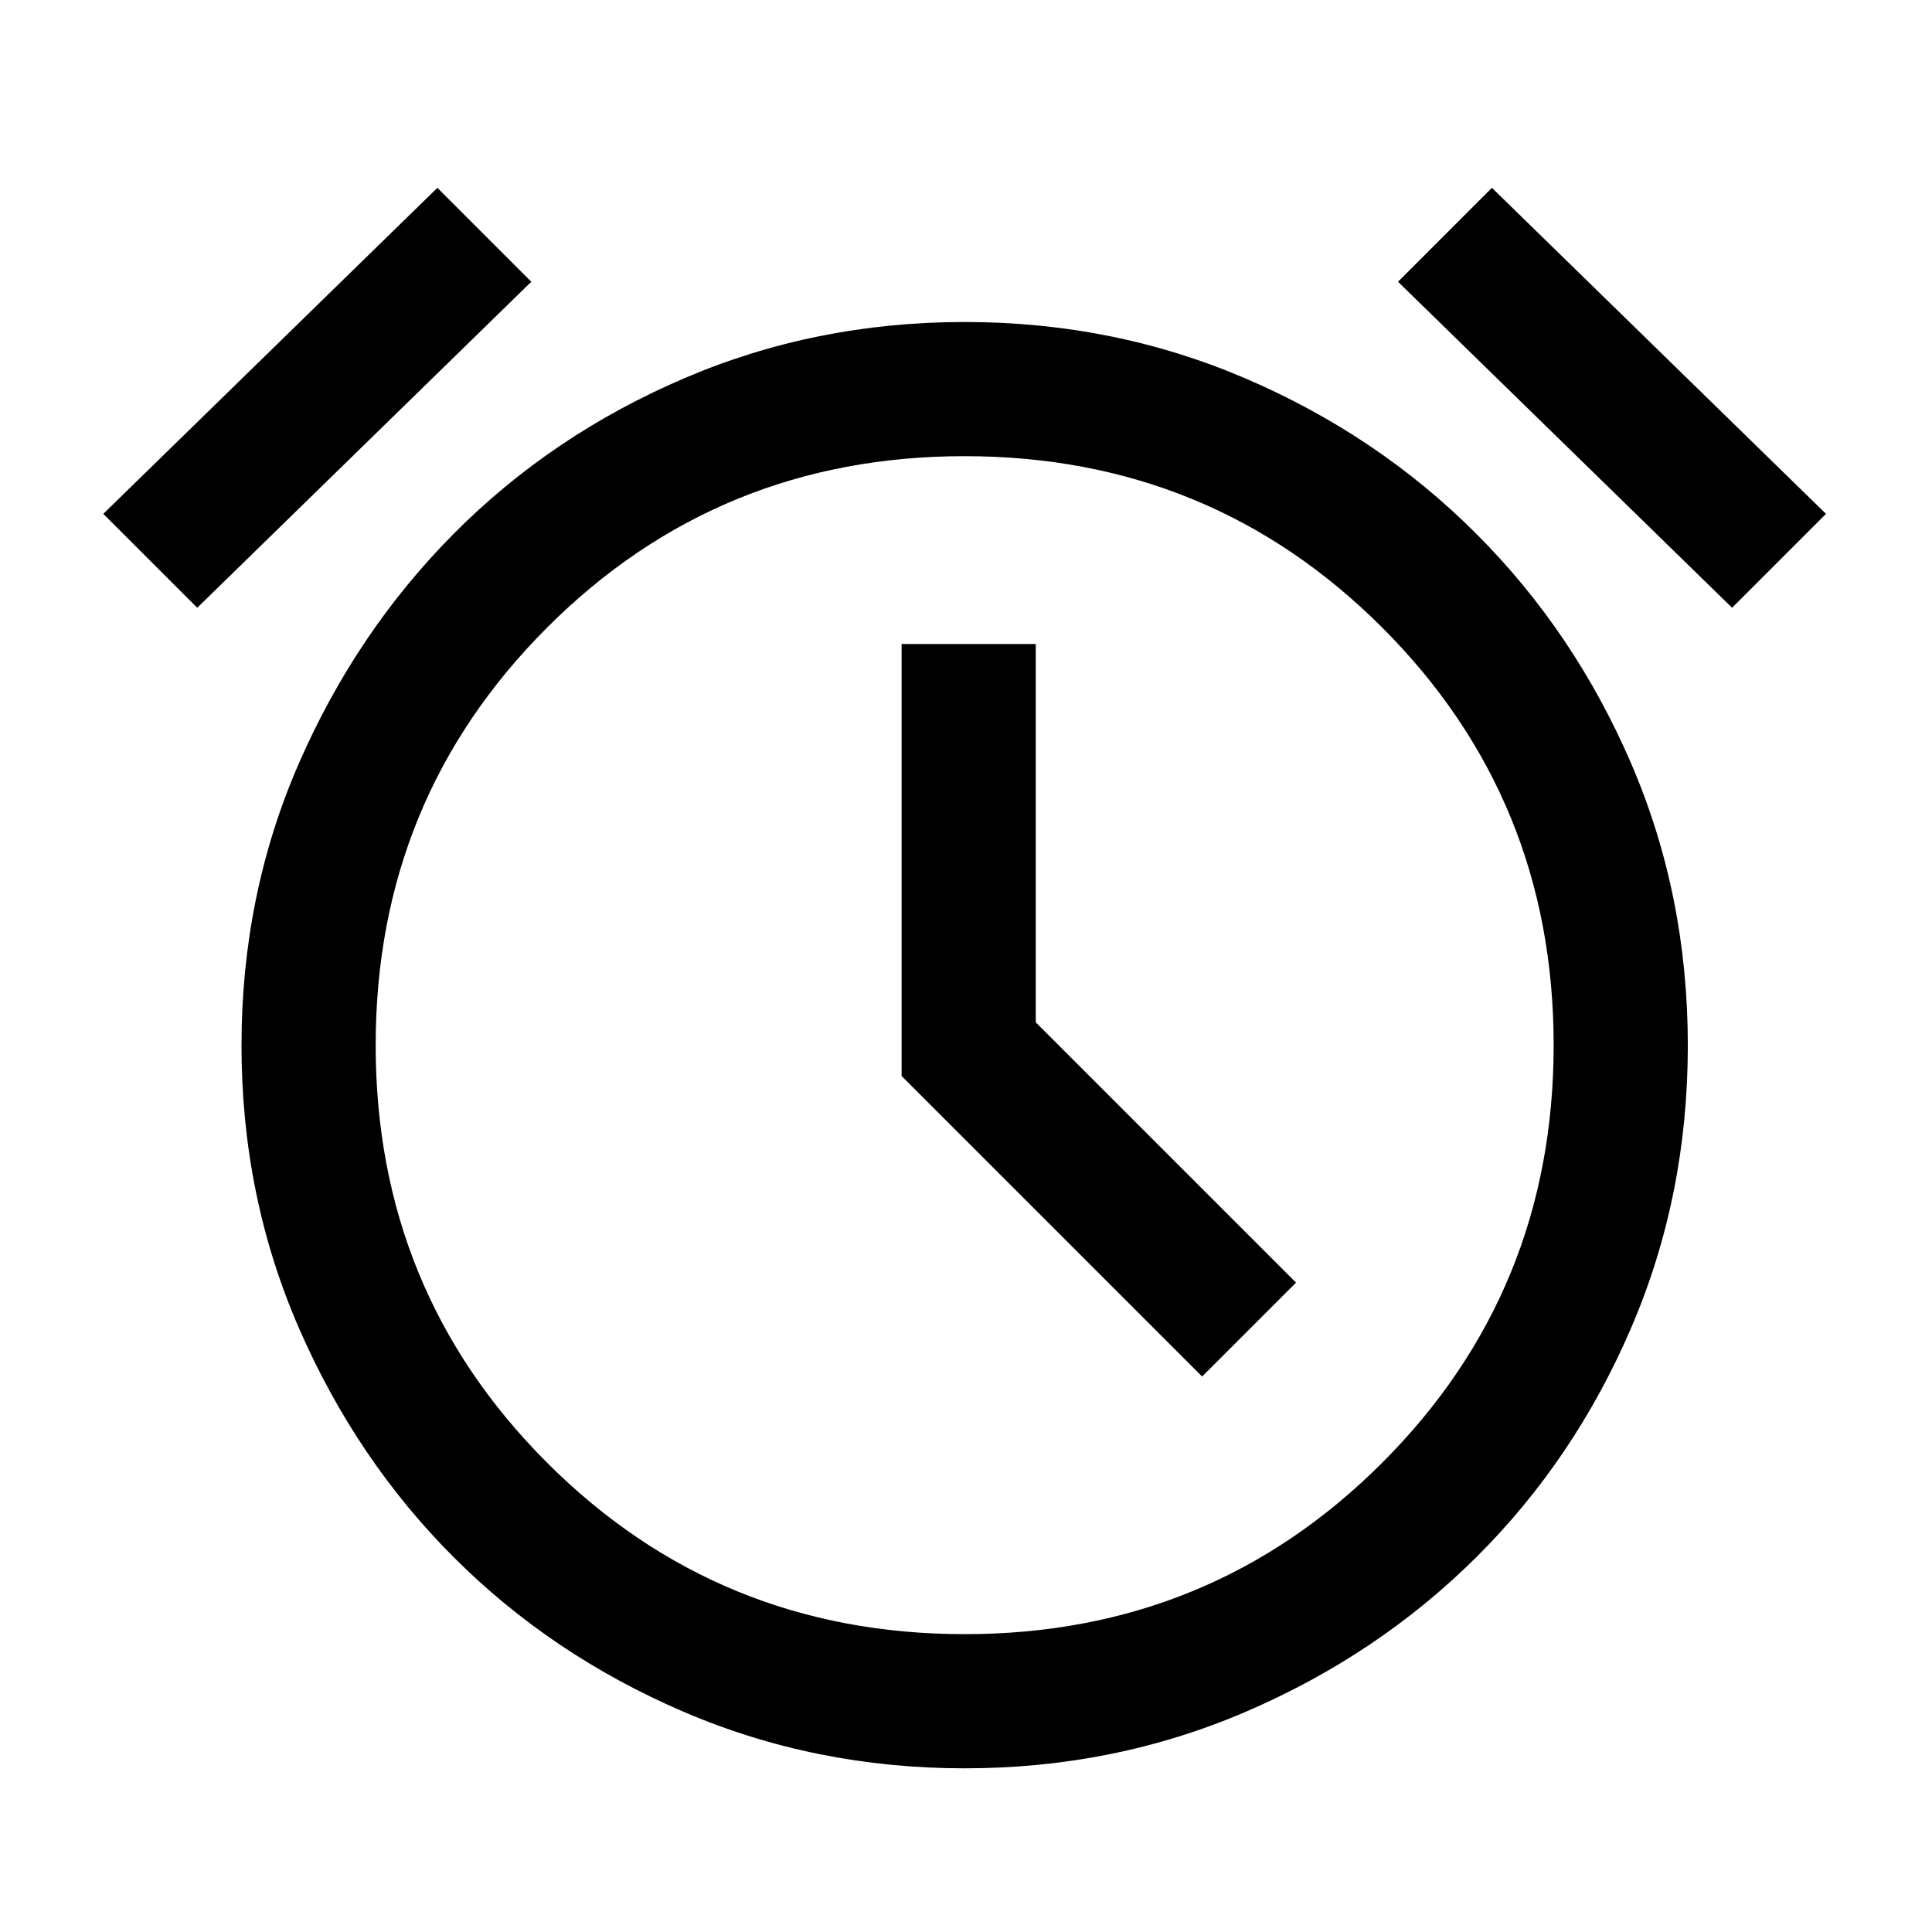
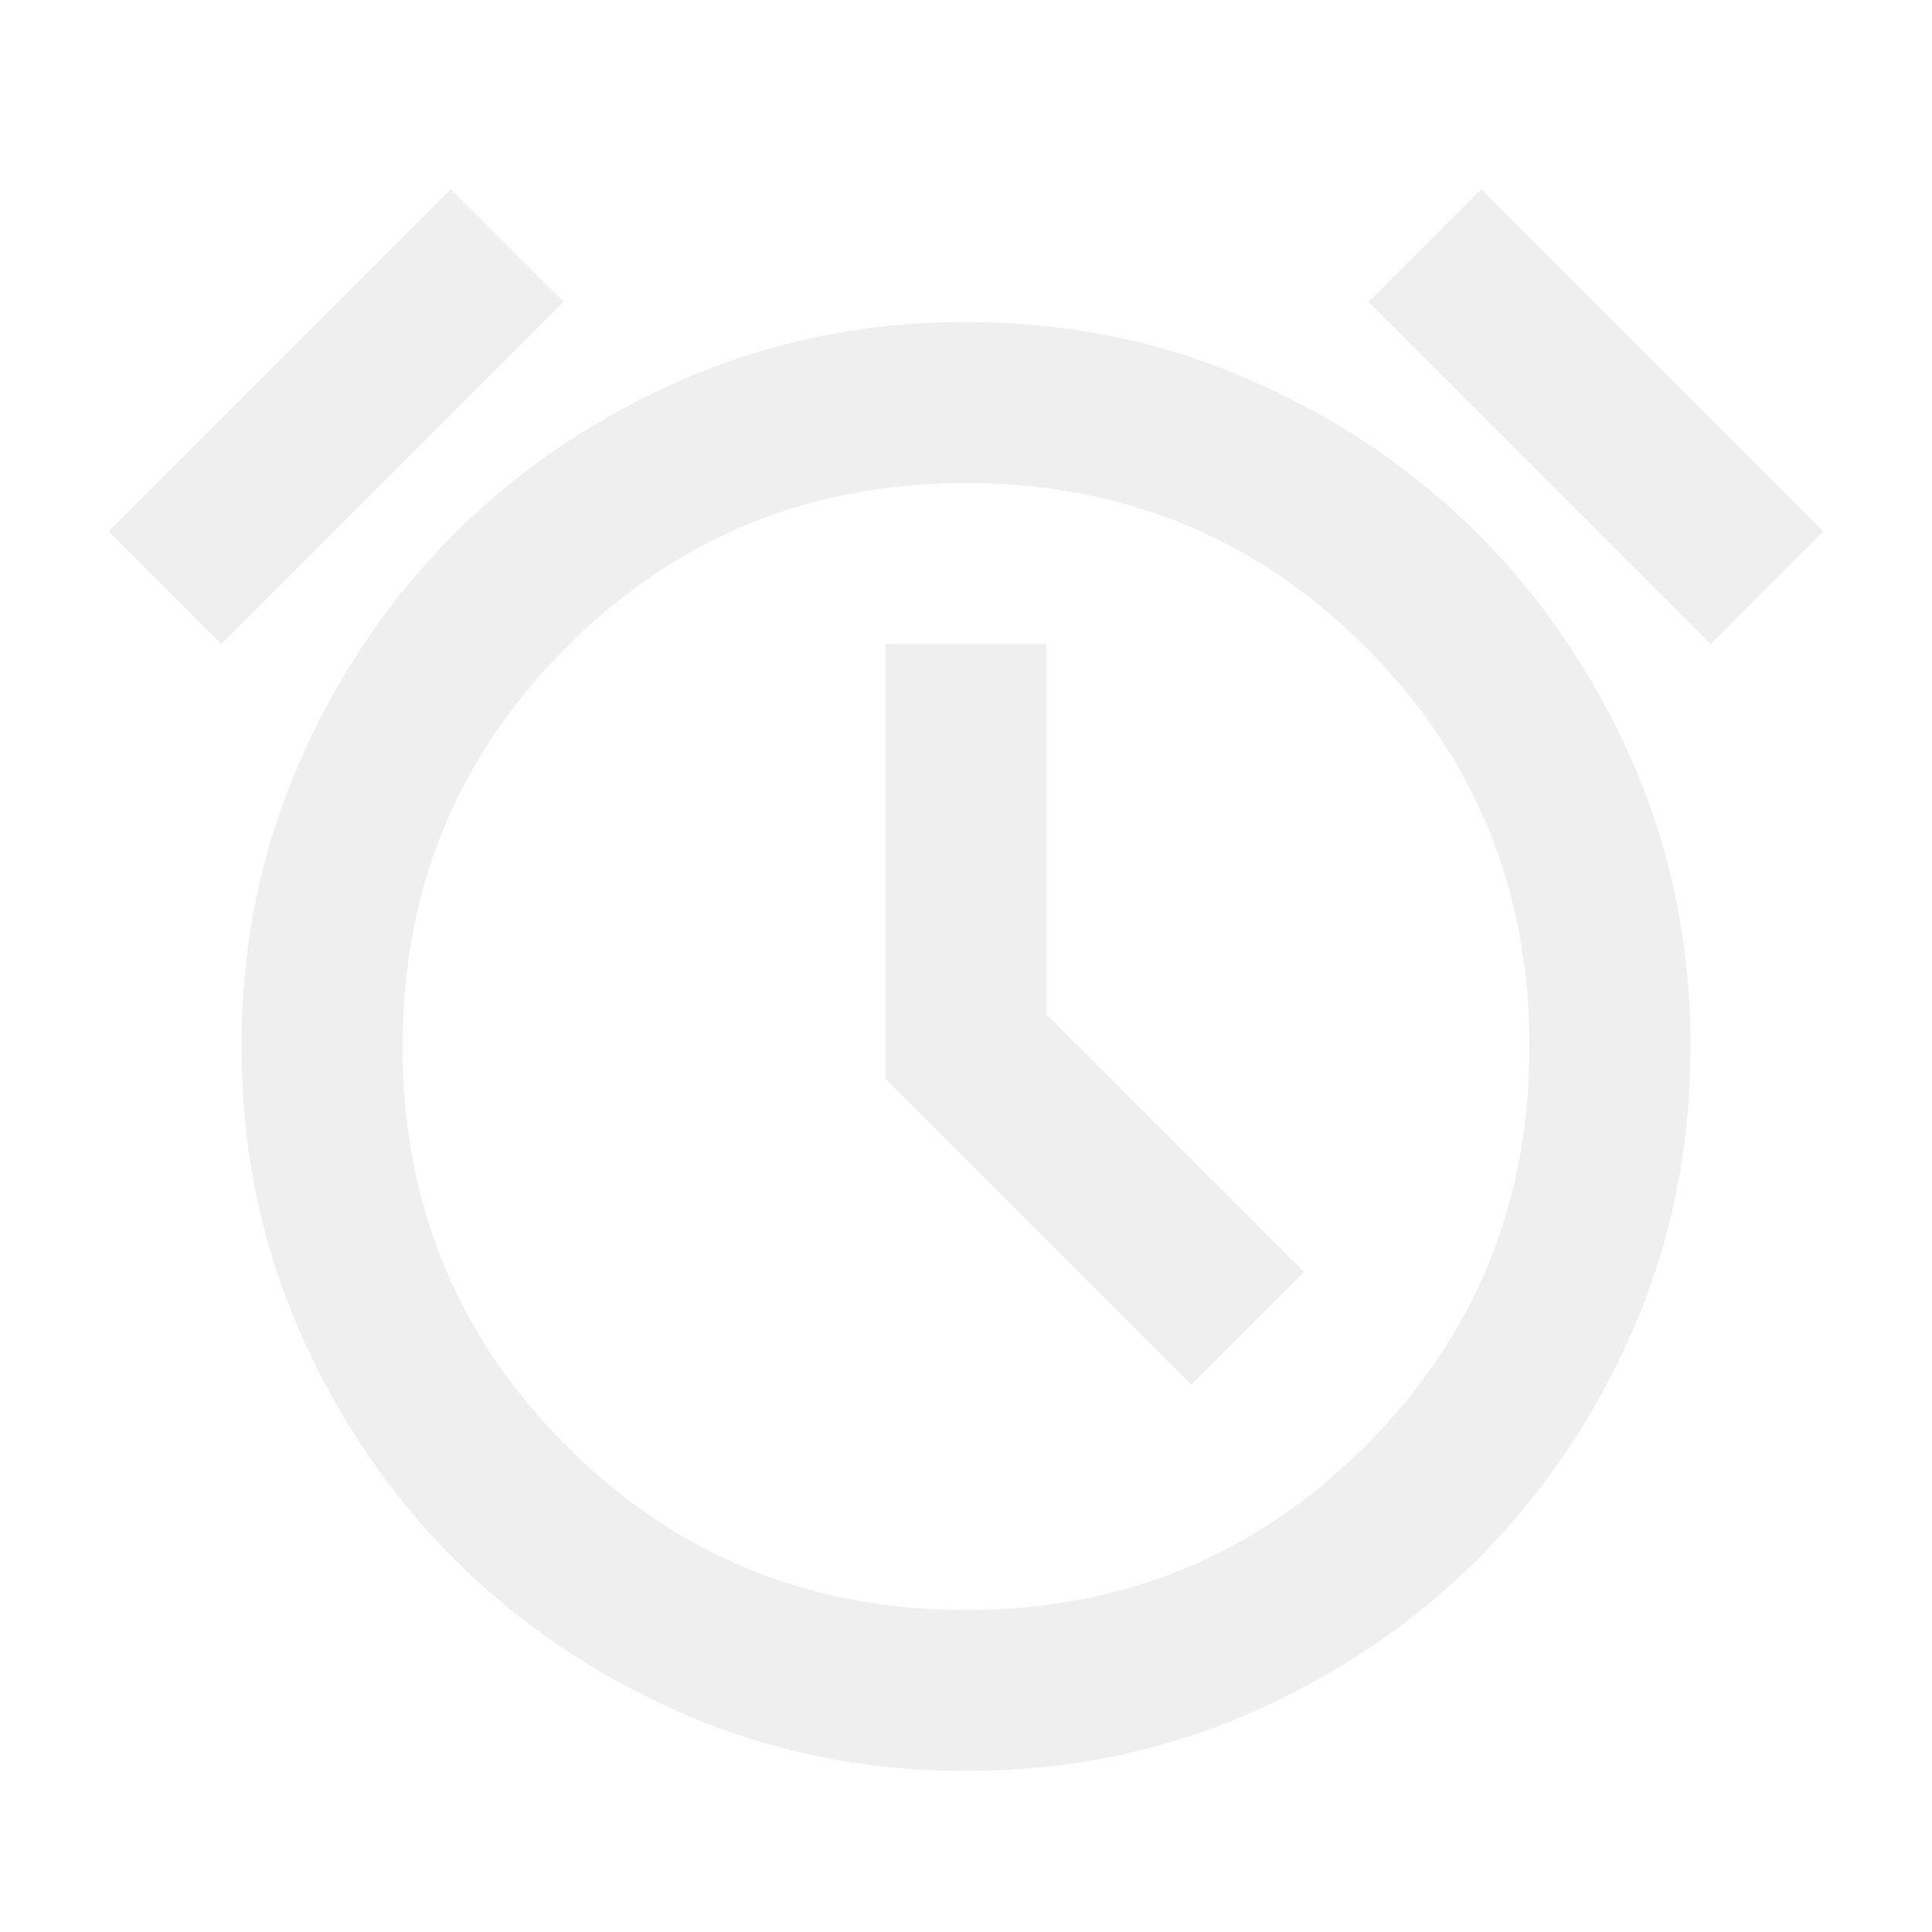
- <svg xmlns="http://www.w3.org/2000/svg" height="40px" viewBox="0 -960 960 960" width="40px" fill="#000000">
-   <path d="M479.33-81.33q-74.33 0-139.83-28.17-65.5-28.17-114-76.67t-77-114Q120-365.67 120-440.49t28.5-140.17q28.5-65.34 77-114.17 48.5-48.84 114-77Q405-800 479.33-800q74.34 0 139.84 28.17 65.5 28.16 114.33 77 48.83 48.83 77 114.17 28.17 65.35 28.17 140.17T810.5-300.17q-28.17 65.5-77 114T619.17-109.5q-65.5 28.17-139.84 28.17Zm0-358Zm118 163.33L644-322.67 514.67-452v-188H448v214.67L597.33-276Zm-380-590.67L264-820 98-658l-46.67-46.67 166-162Zm524 0 166 162L860.67-658l-166-162 46.66-46.67ZM479.36-148q122.31 0 207.47-85.19Q772-318.39 772-440.7q0-122.3-85.19-207.47-85.2-85.16-207.51-85.16-122.3 0-207.47 85.19-85.16 85.2-85.16 207.5 0 122.31 85.19 207.47Q357.06-148 479.36-148Z" />
+ <svg xmlns="http://www.w3.org/2000/svg" height="24px" viewBox="0 -960 960 960" width="24px" fill="#EFEFEF">
+   <path d="M480-80q-75 0-140.5-28.5t-114-77q-48.5-48.5-77-114T120-440q0-75 28.5-140.5t77-114q48.5-48.5 114-77T480-800q75 0 140.5 28.5t114 77q48.5 48.5 77 114T840-440q0 75-28.5 140.5t-77 114q-48.5 48.5-114 77T480-80Zm0-360Zm112 168 56-56-128-128v-184h-80v216l152 152ZM224-866l56 56-170 170-56-56 170-170Zm512 0 170 170-56 56-170-170 56-56ZM480-160q117 0 198.5-81.5T760-440q0-117-81.5-198.5T480-720q-117 0-198.5 81.5T200-440q0 117 81.5 198.5T480-160Z" />
</svg>
